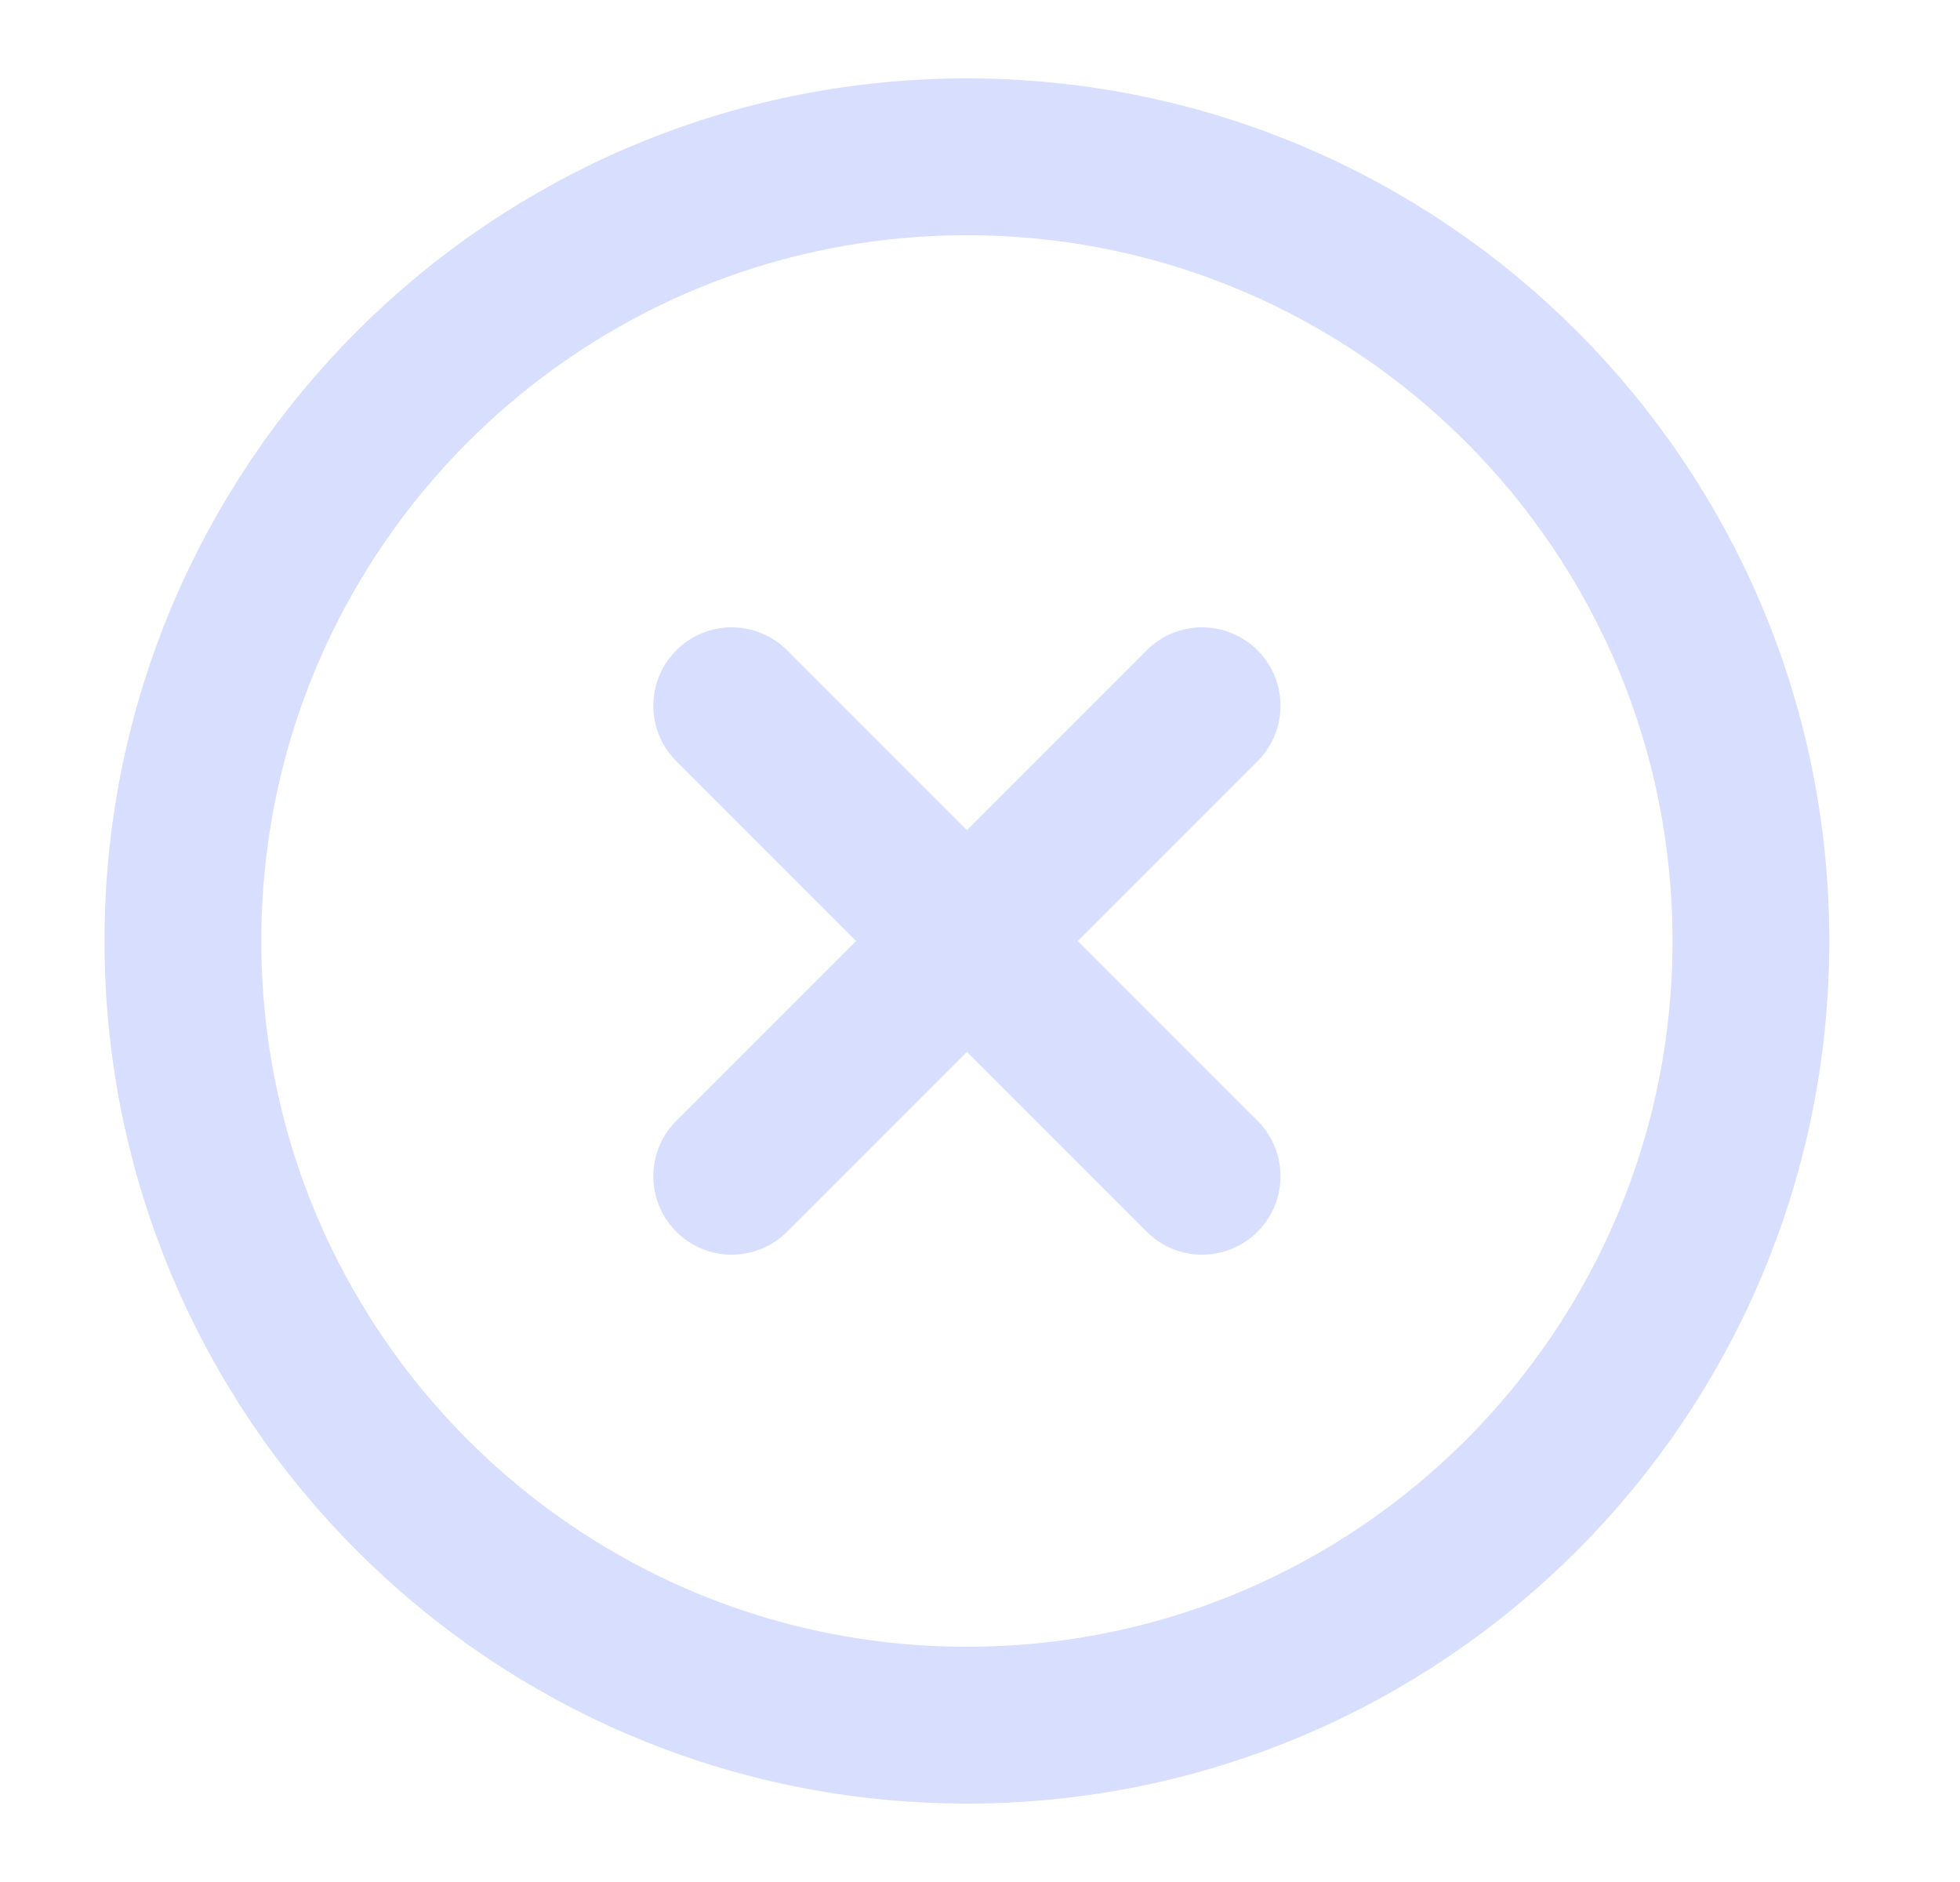
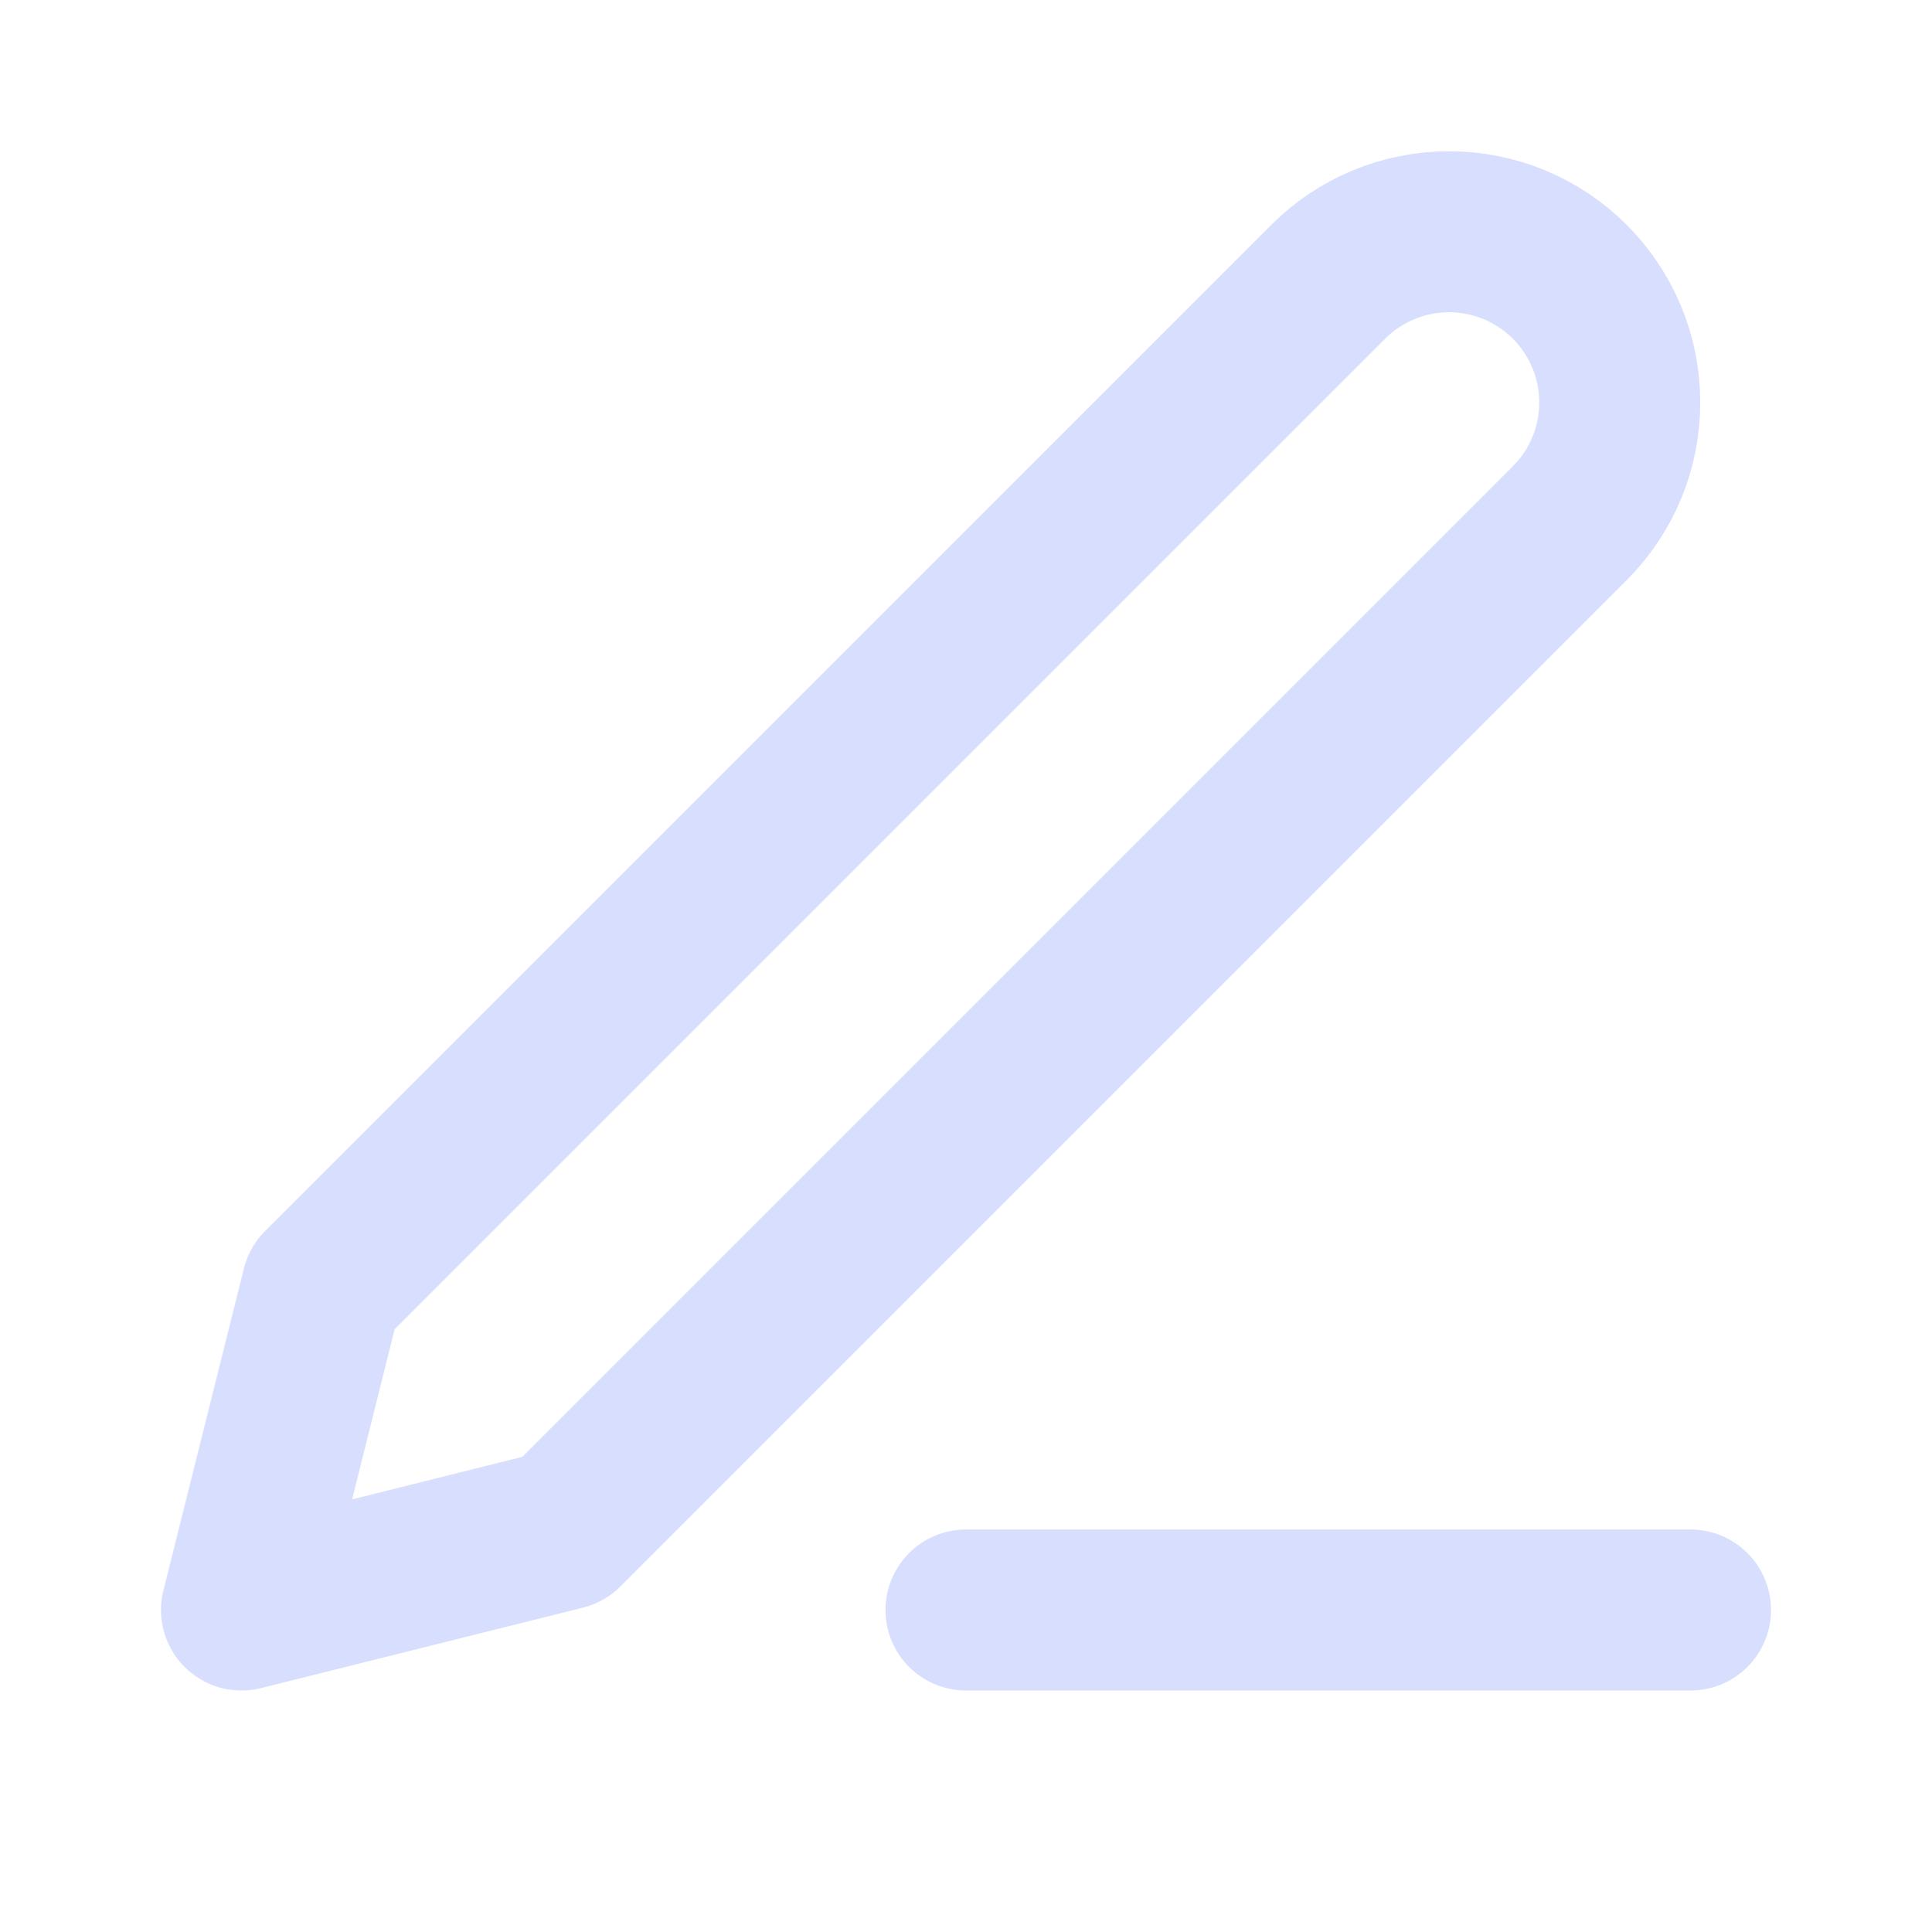
- <svg xmlns="http://www.w3.org/2000/svg" width="25" height="24" viewBox="0 0 25 24" fill="none">
-   <g id="x-circle 1">
-     <path id="Vector" d="M12.333 22C17.856 22 22.333 17.523 22.333 12C22.333 6.477 17.856 2 12.333 2C6.81 2 2.333 6.477 2.333 12C2.333 17.523 6.81 22 12.333 22Z" stroke="#D8DEFD" stroke-width="2" stroke-linecap="round" stroke-linejoin="round" />
-     <path id="Vector_2" d="M15.333 9L9.333 15" stroke="#D8DEFD" stroke-width="2" stroke-linecap="round" stroke-linejoin="round" />
-     <path id="Vector_3" d="M9.333 9L15.333 15" stroke="#D8DEFD" stroke-width="2" stroke-linecap="round" stroke-linejoin="round" />
+ <svg xmlns="http://www.w3.org/2000/svg" width="24" height="24" viewBox="0 0 24 24" fill="none">
+   <g id="edit-3 1">
+     <path id="Vector" d="M12 20H21" stroke="#D8DEFD" stroke-width="2" stroke-linecap="round" stroke-linejoin="round" />
+     <path id="Vector_2" d="M16.5 3.5C16.898 3.102 17.437 2.879 18 2.879C18.279 2.879 18.554 2.934 18.812 3.04C19.069 3.147 19.303 3.303 19.5 3.5C19.697 3.697 19.853 3.931 19.96 4.188C20.067 4.446 20.121 4.721 20.121 5C20.121 5.279 20.067 5.554 19.96 5.812C19.853 6.069 19.697 6.303 19.5 6.5L7 19L3 20L4 16L16.5 3.5Z" stroke="#D8DEFD" stroke-width="2" stroke-linecap="round" stroke-linejoin="round" />
  </g>
</svg>
